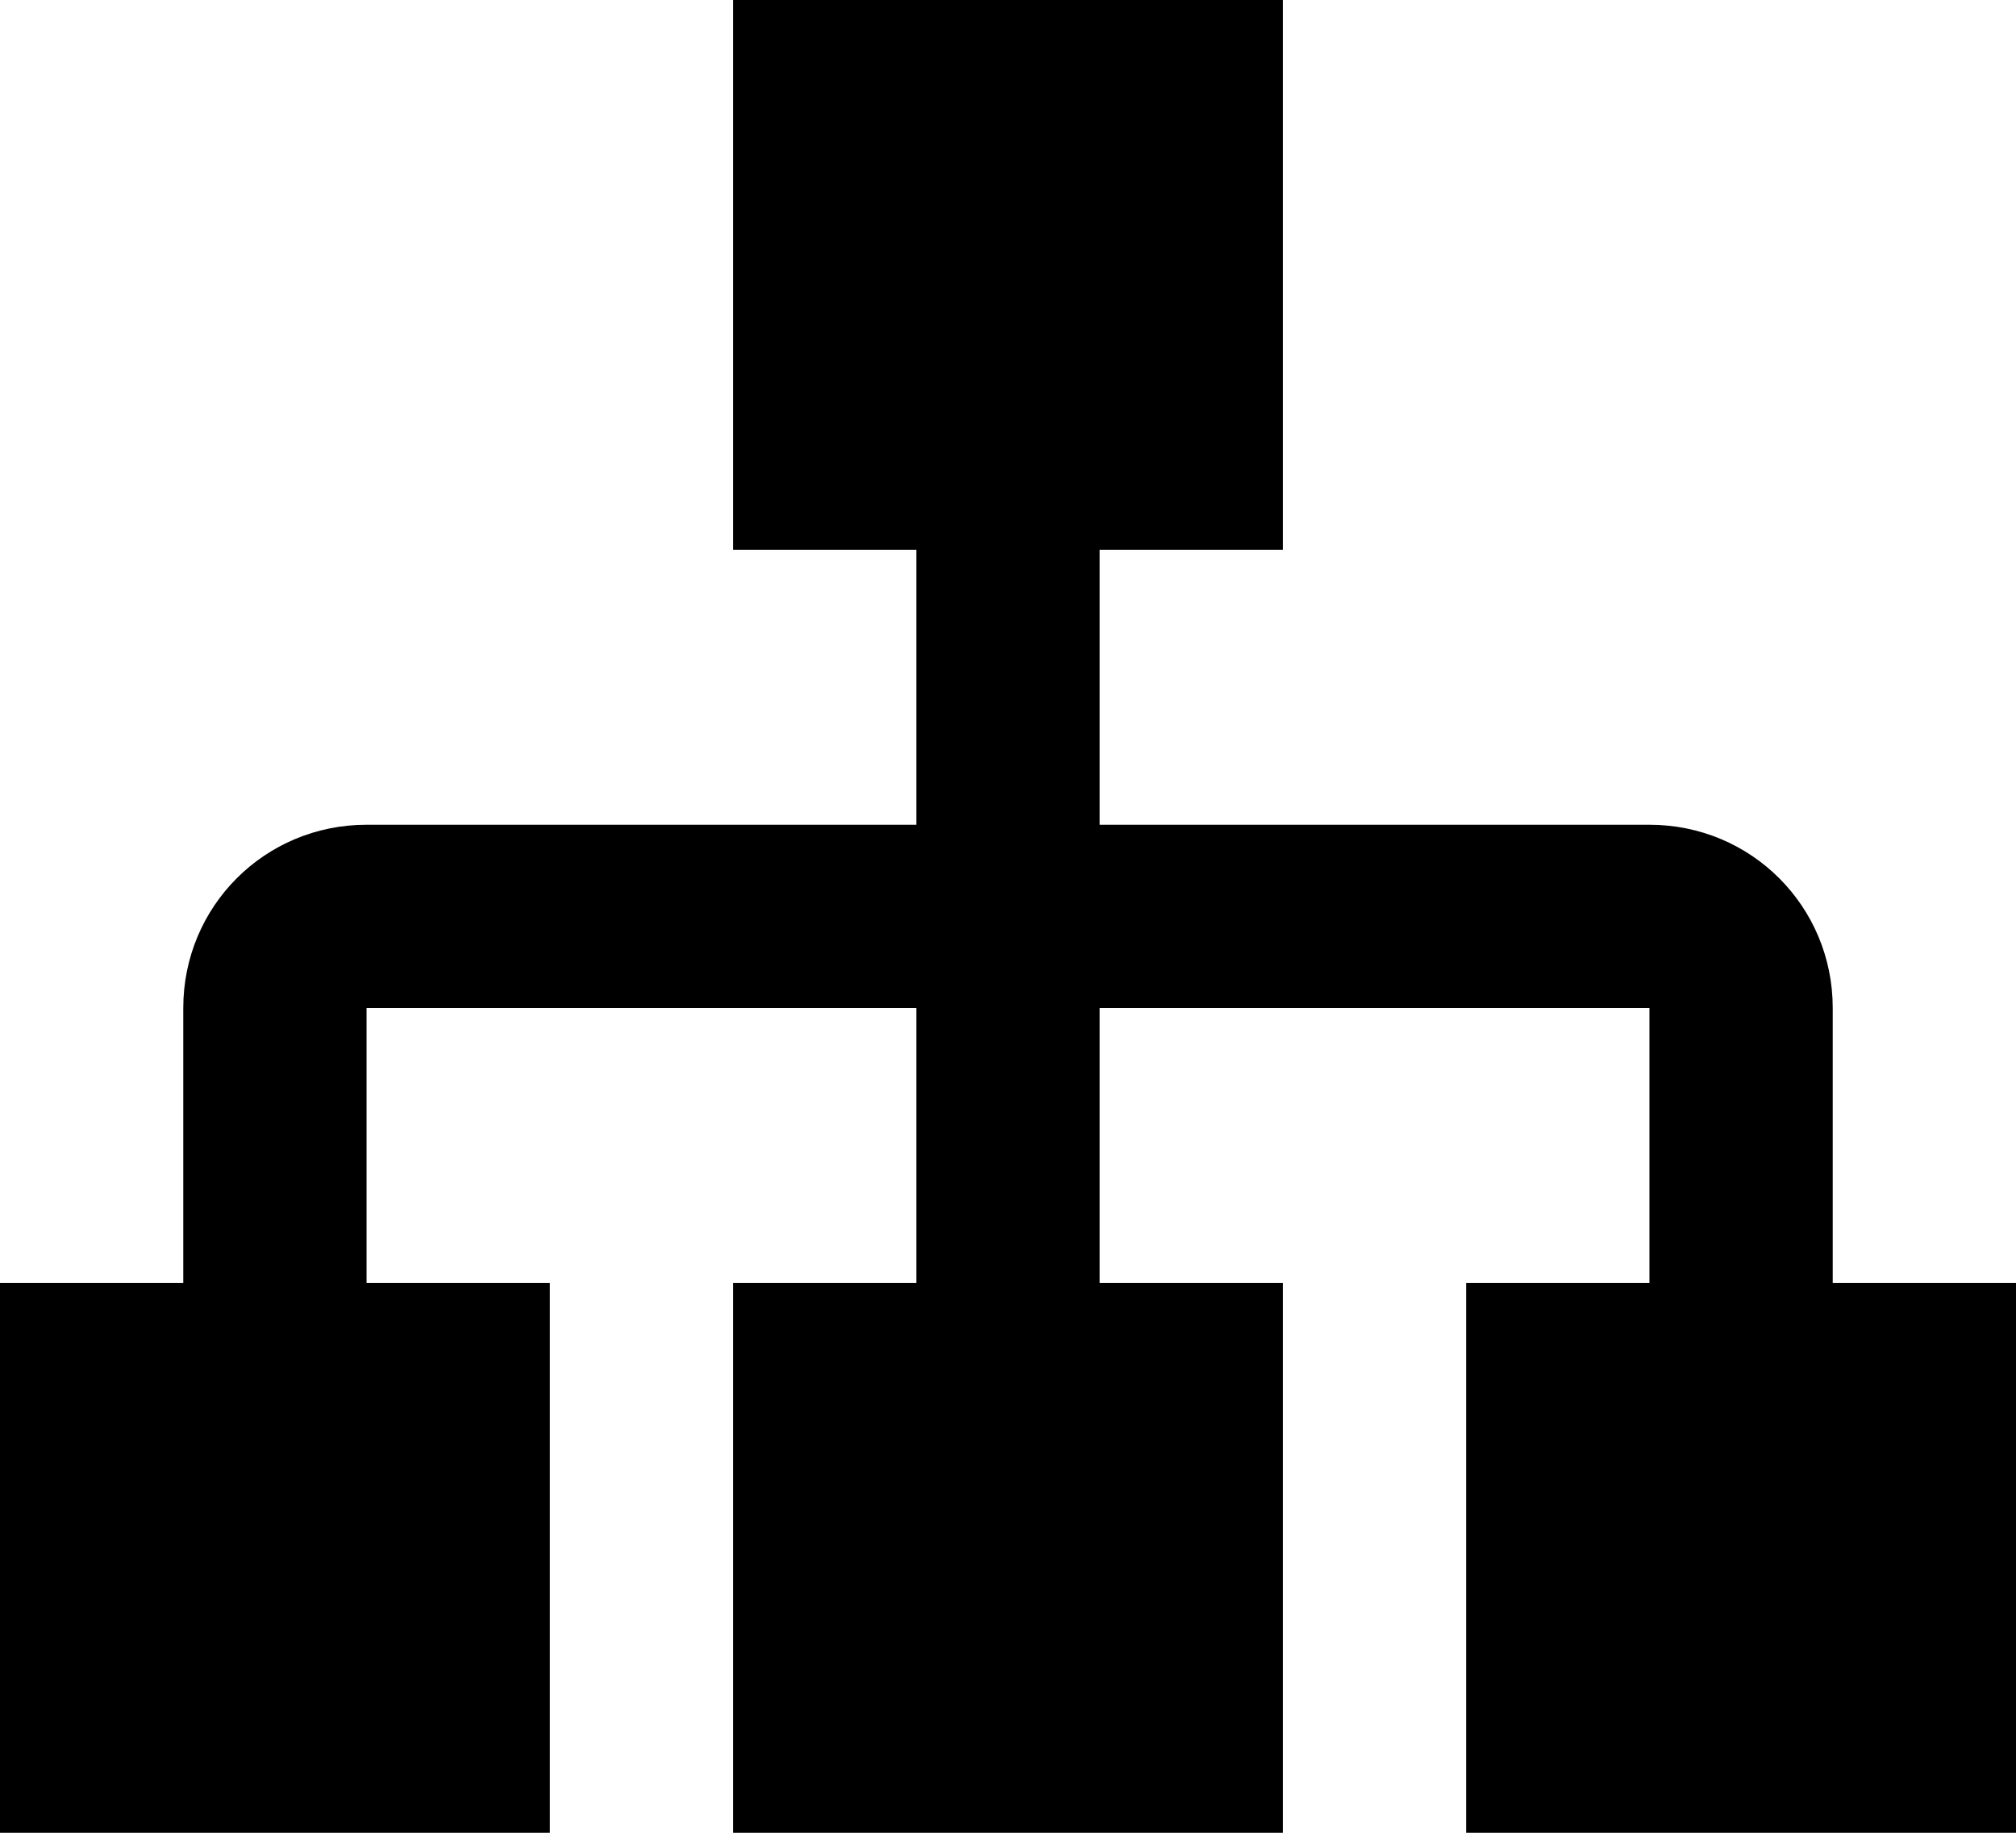
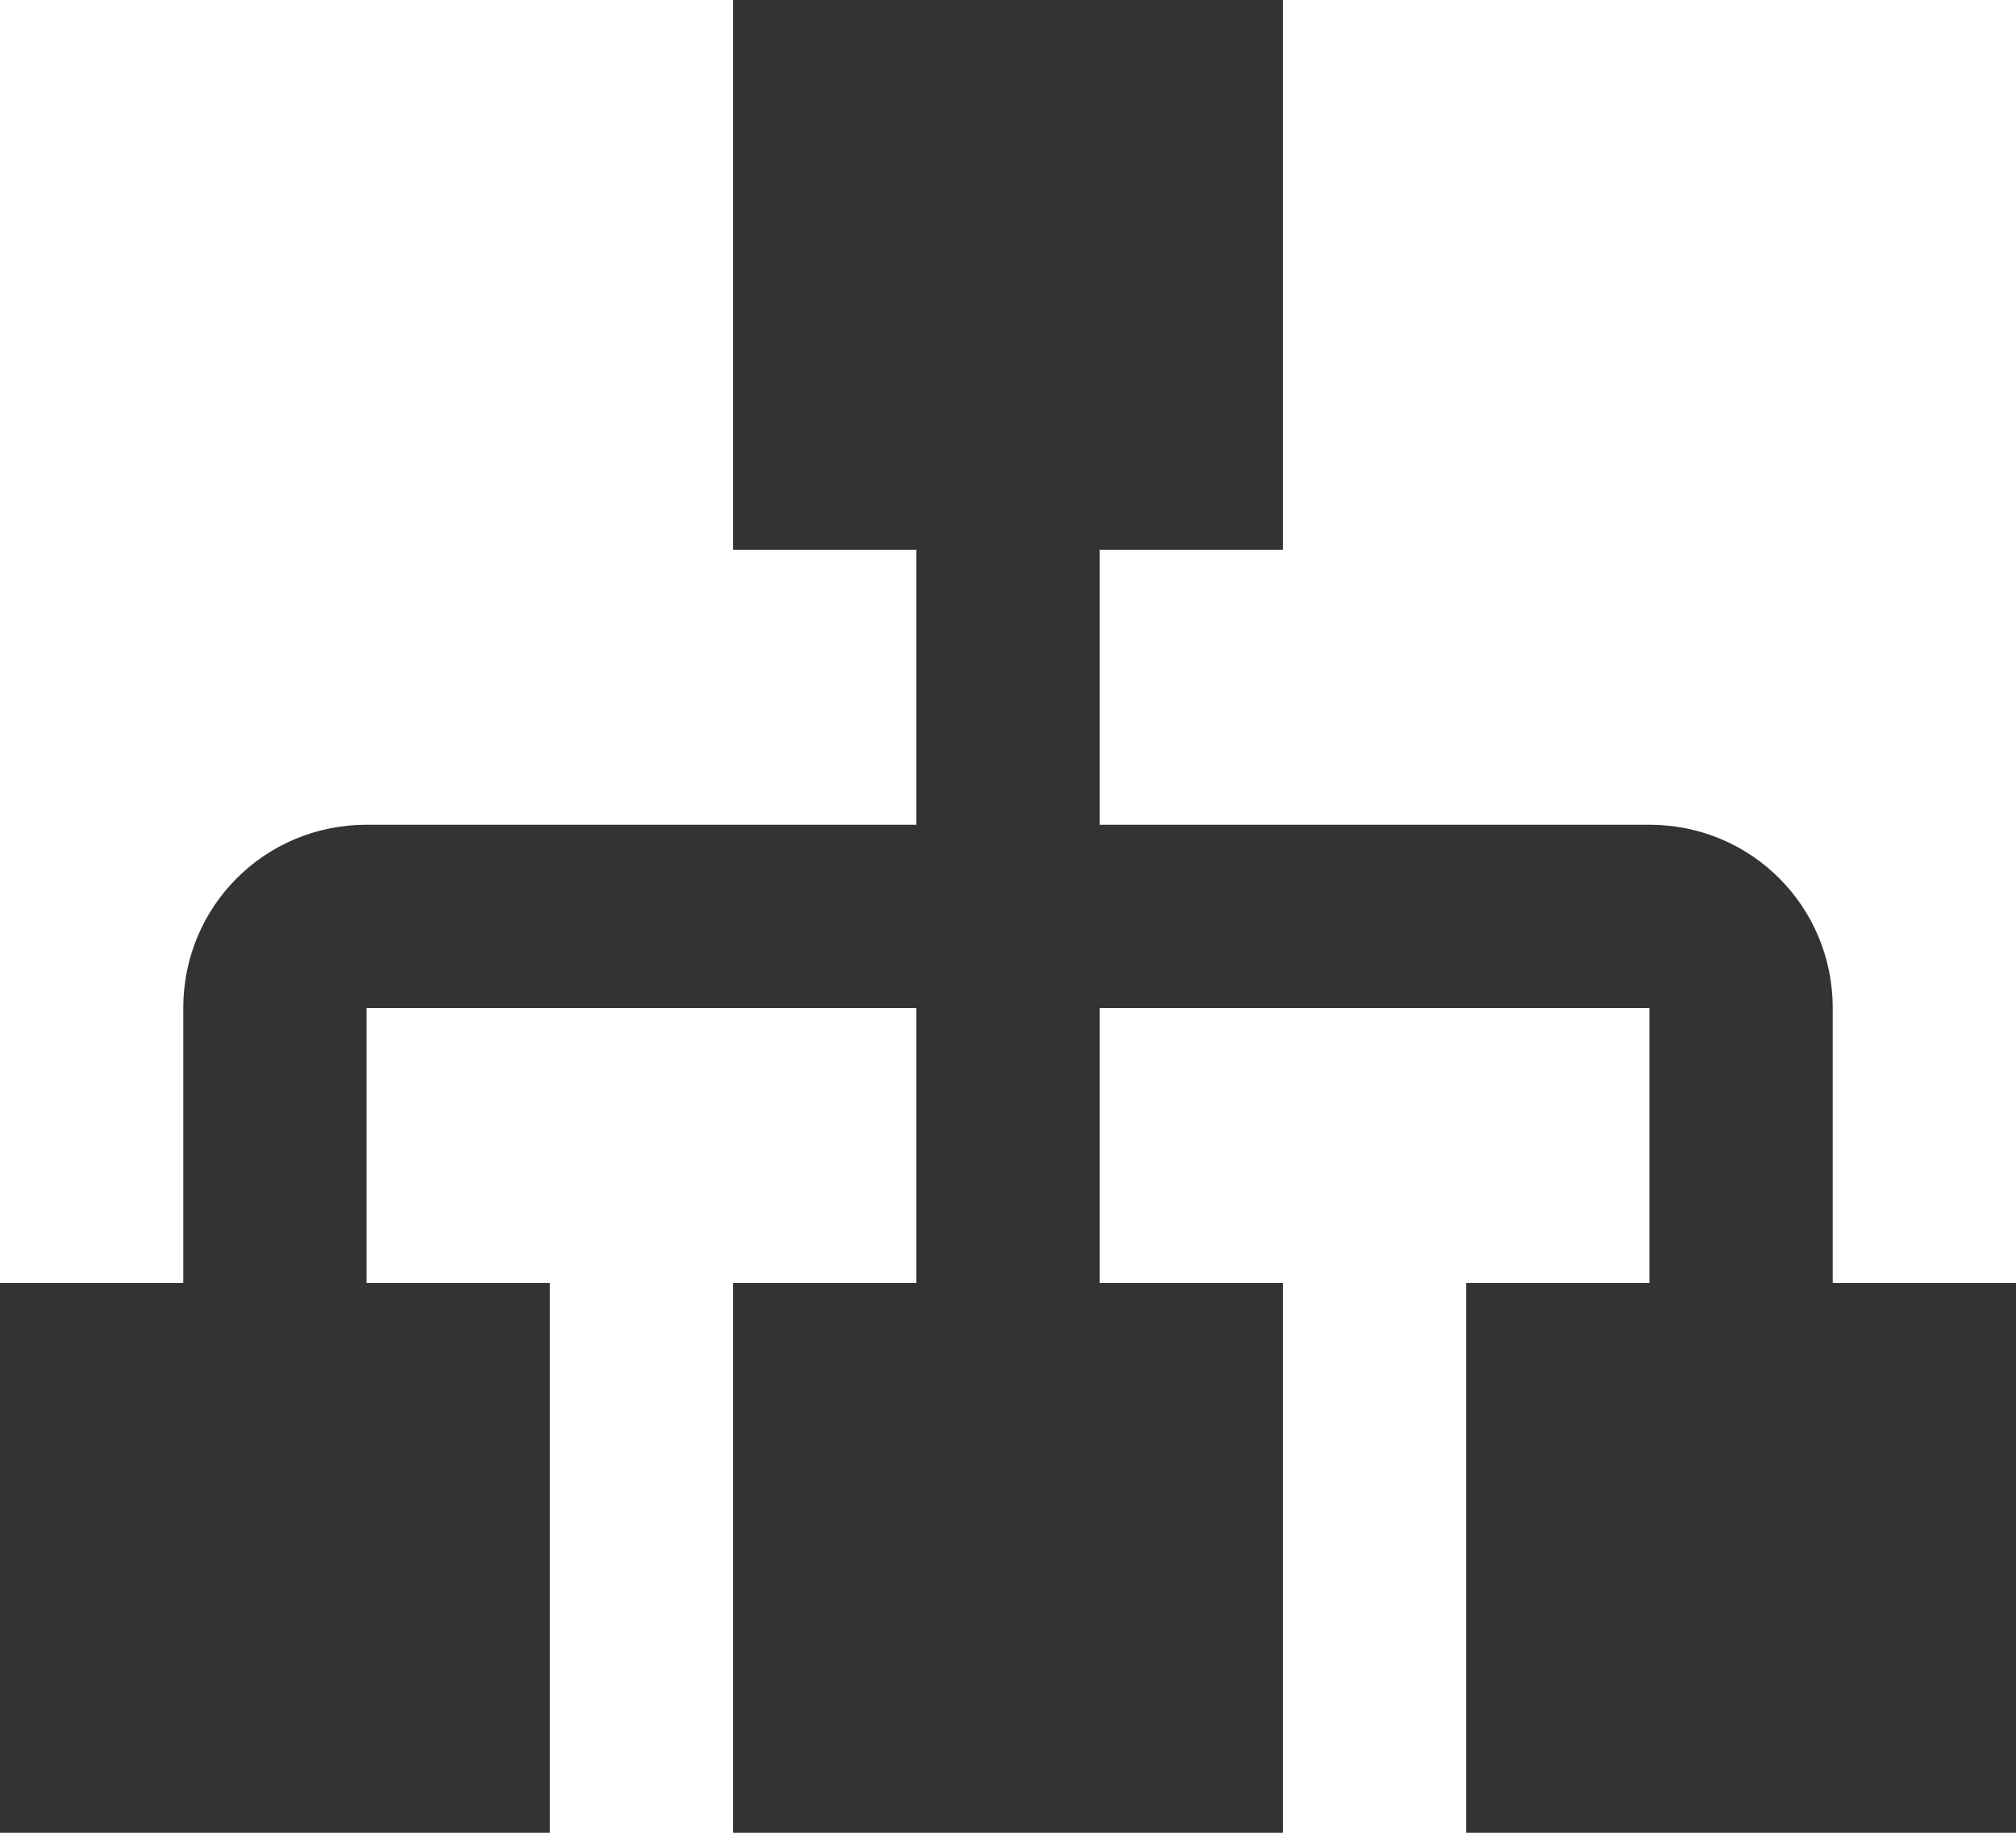
<svg xmlns="http://www.w3.org/2000/svg" width="22" height="20" viewBox="0 0 22 20" fill="none">
-   <path d="M8 0V6H10V9H4C2.89 9 2 9.89 2 11V14H0V20H6V14H4V11H10V14H8V20H14V14H12V11H18V14H16V20H22V14H20V11C20 9.89 19.11 9 18 9H12V6H14V0H8Z" fill="#000000" />
+   <path d="M8 0V6H10V9H4C2.89 9 2 9.89 2 11V14H0V20H6V14H4V11H10V14H8V20H14V14H12V11H18V14H16V20H22V14H20V11C20 9.89 19.11 9 18 9H12V6H14V0H8Z" fill="#333333" />
</svg>
